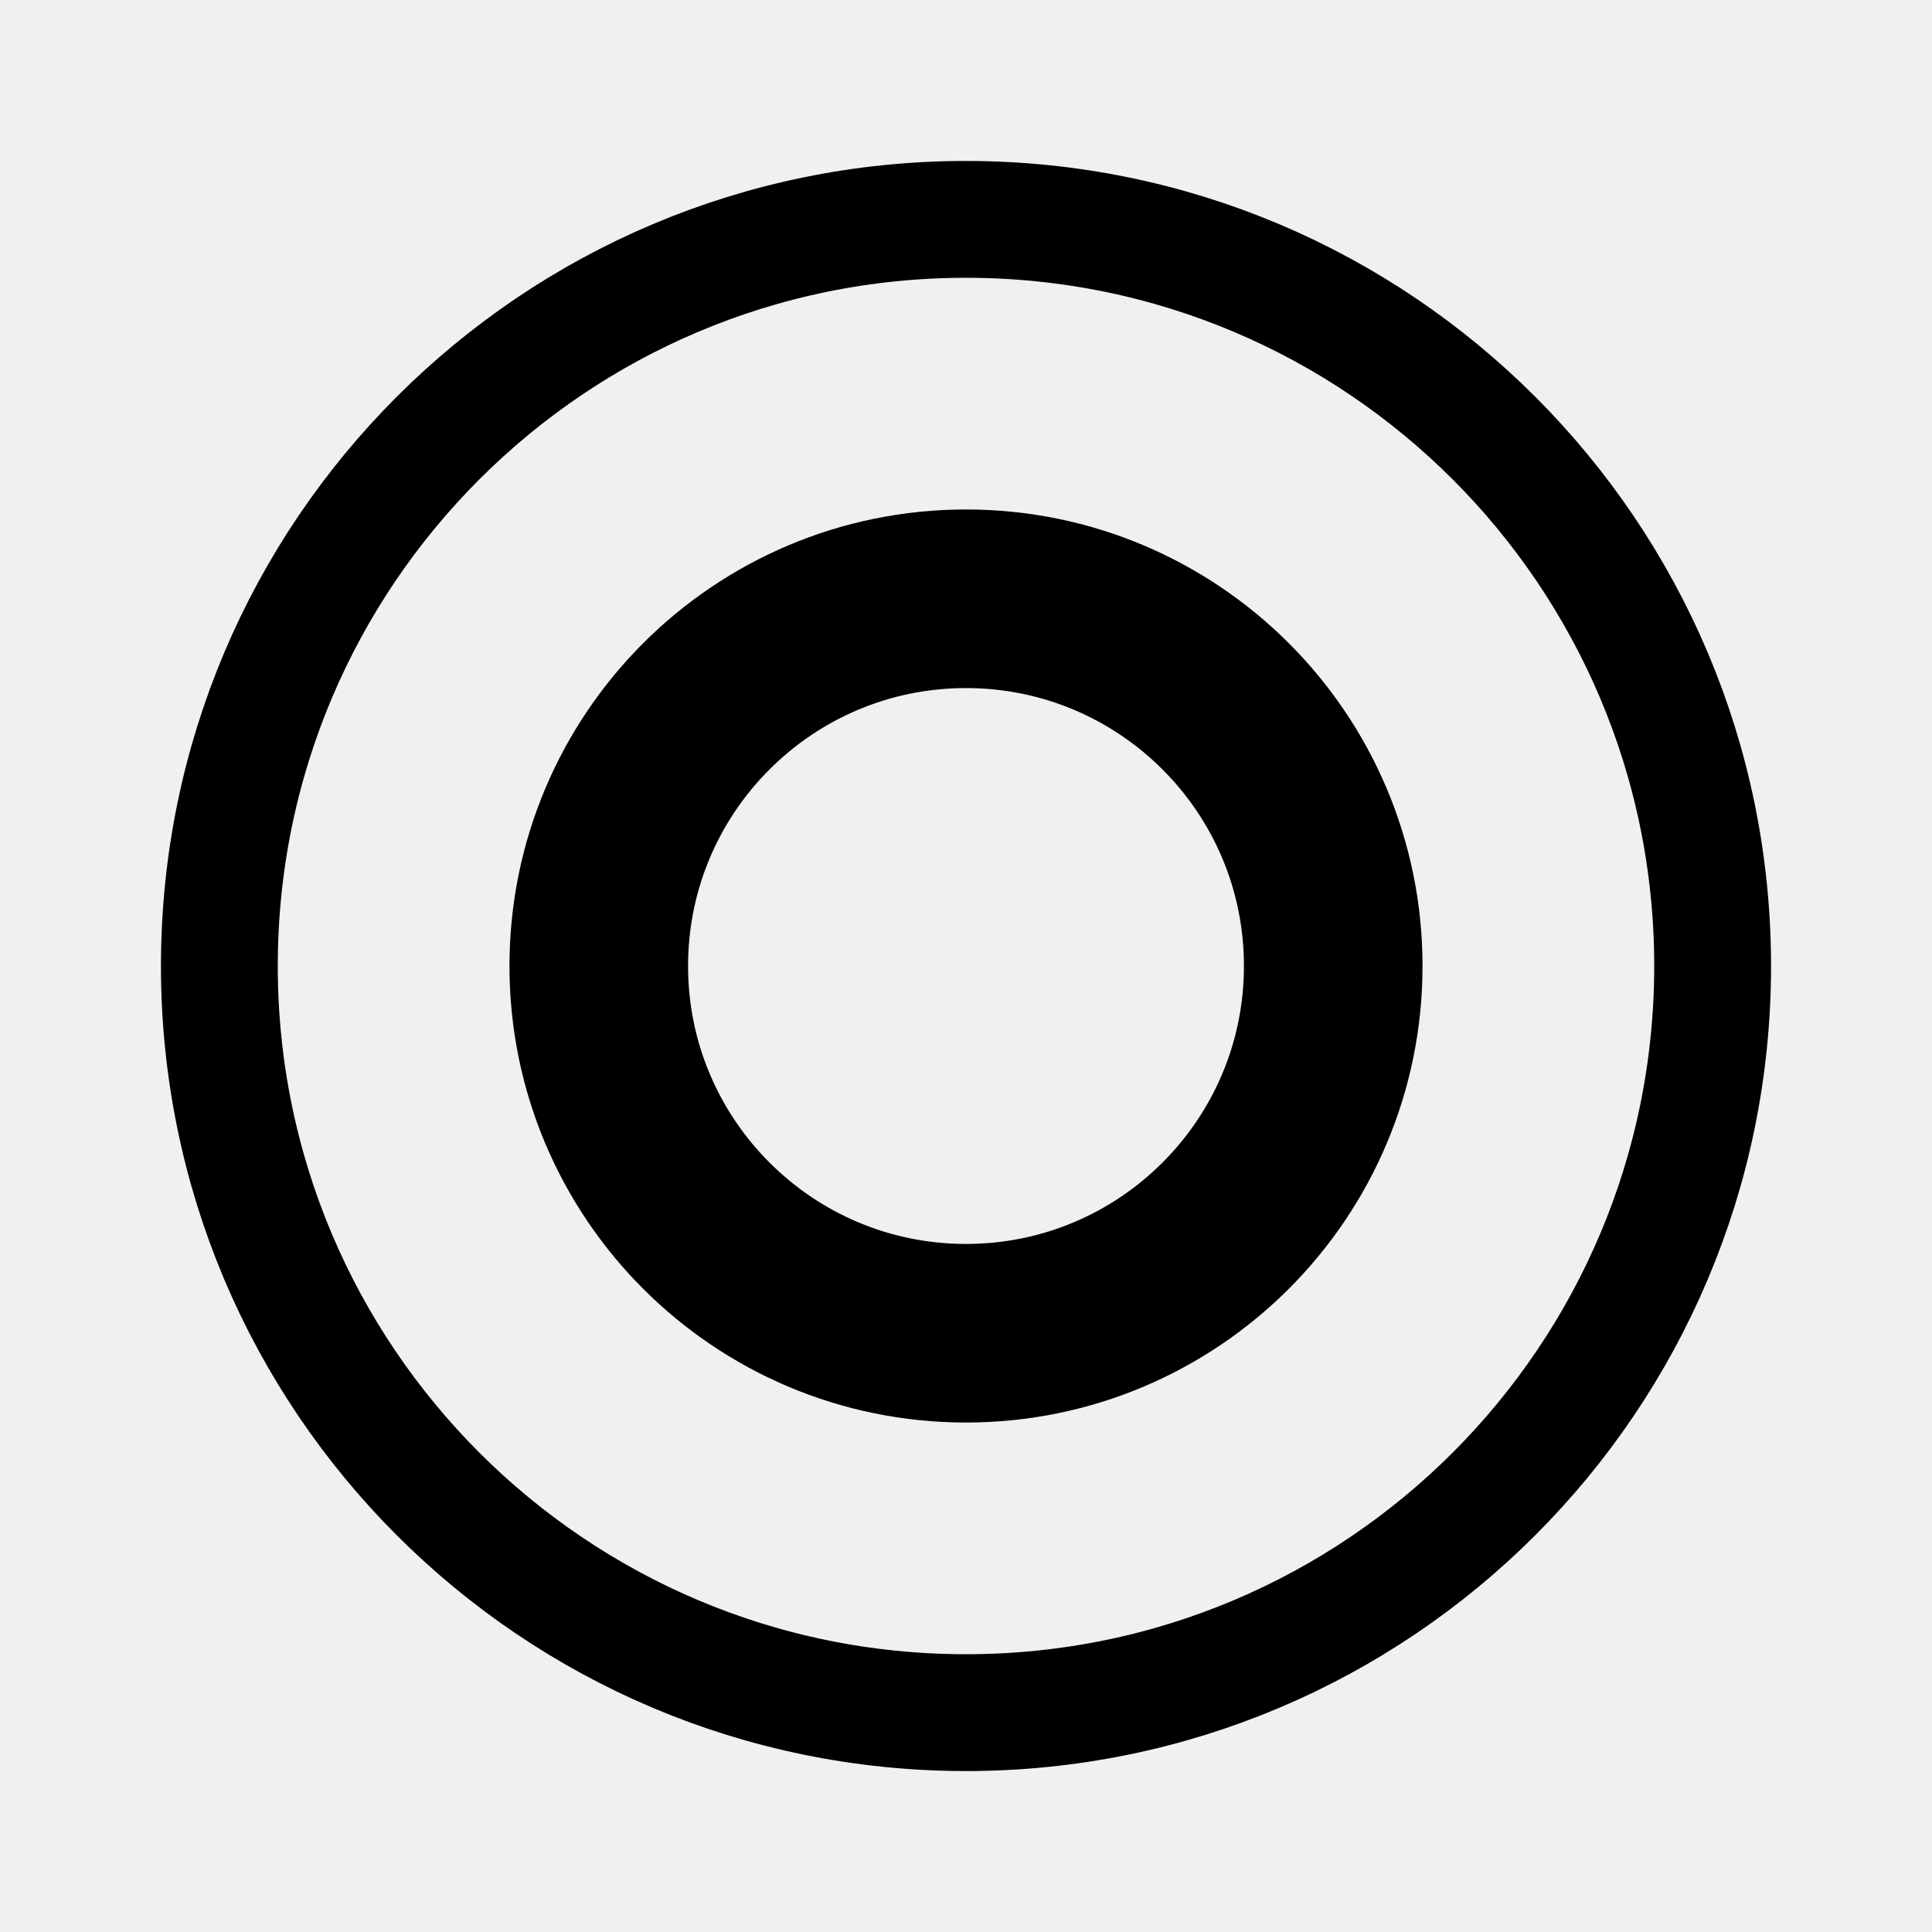
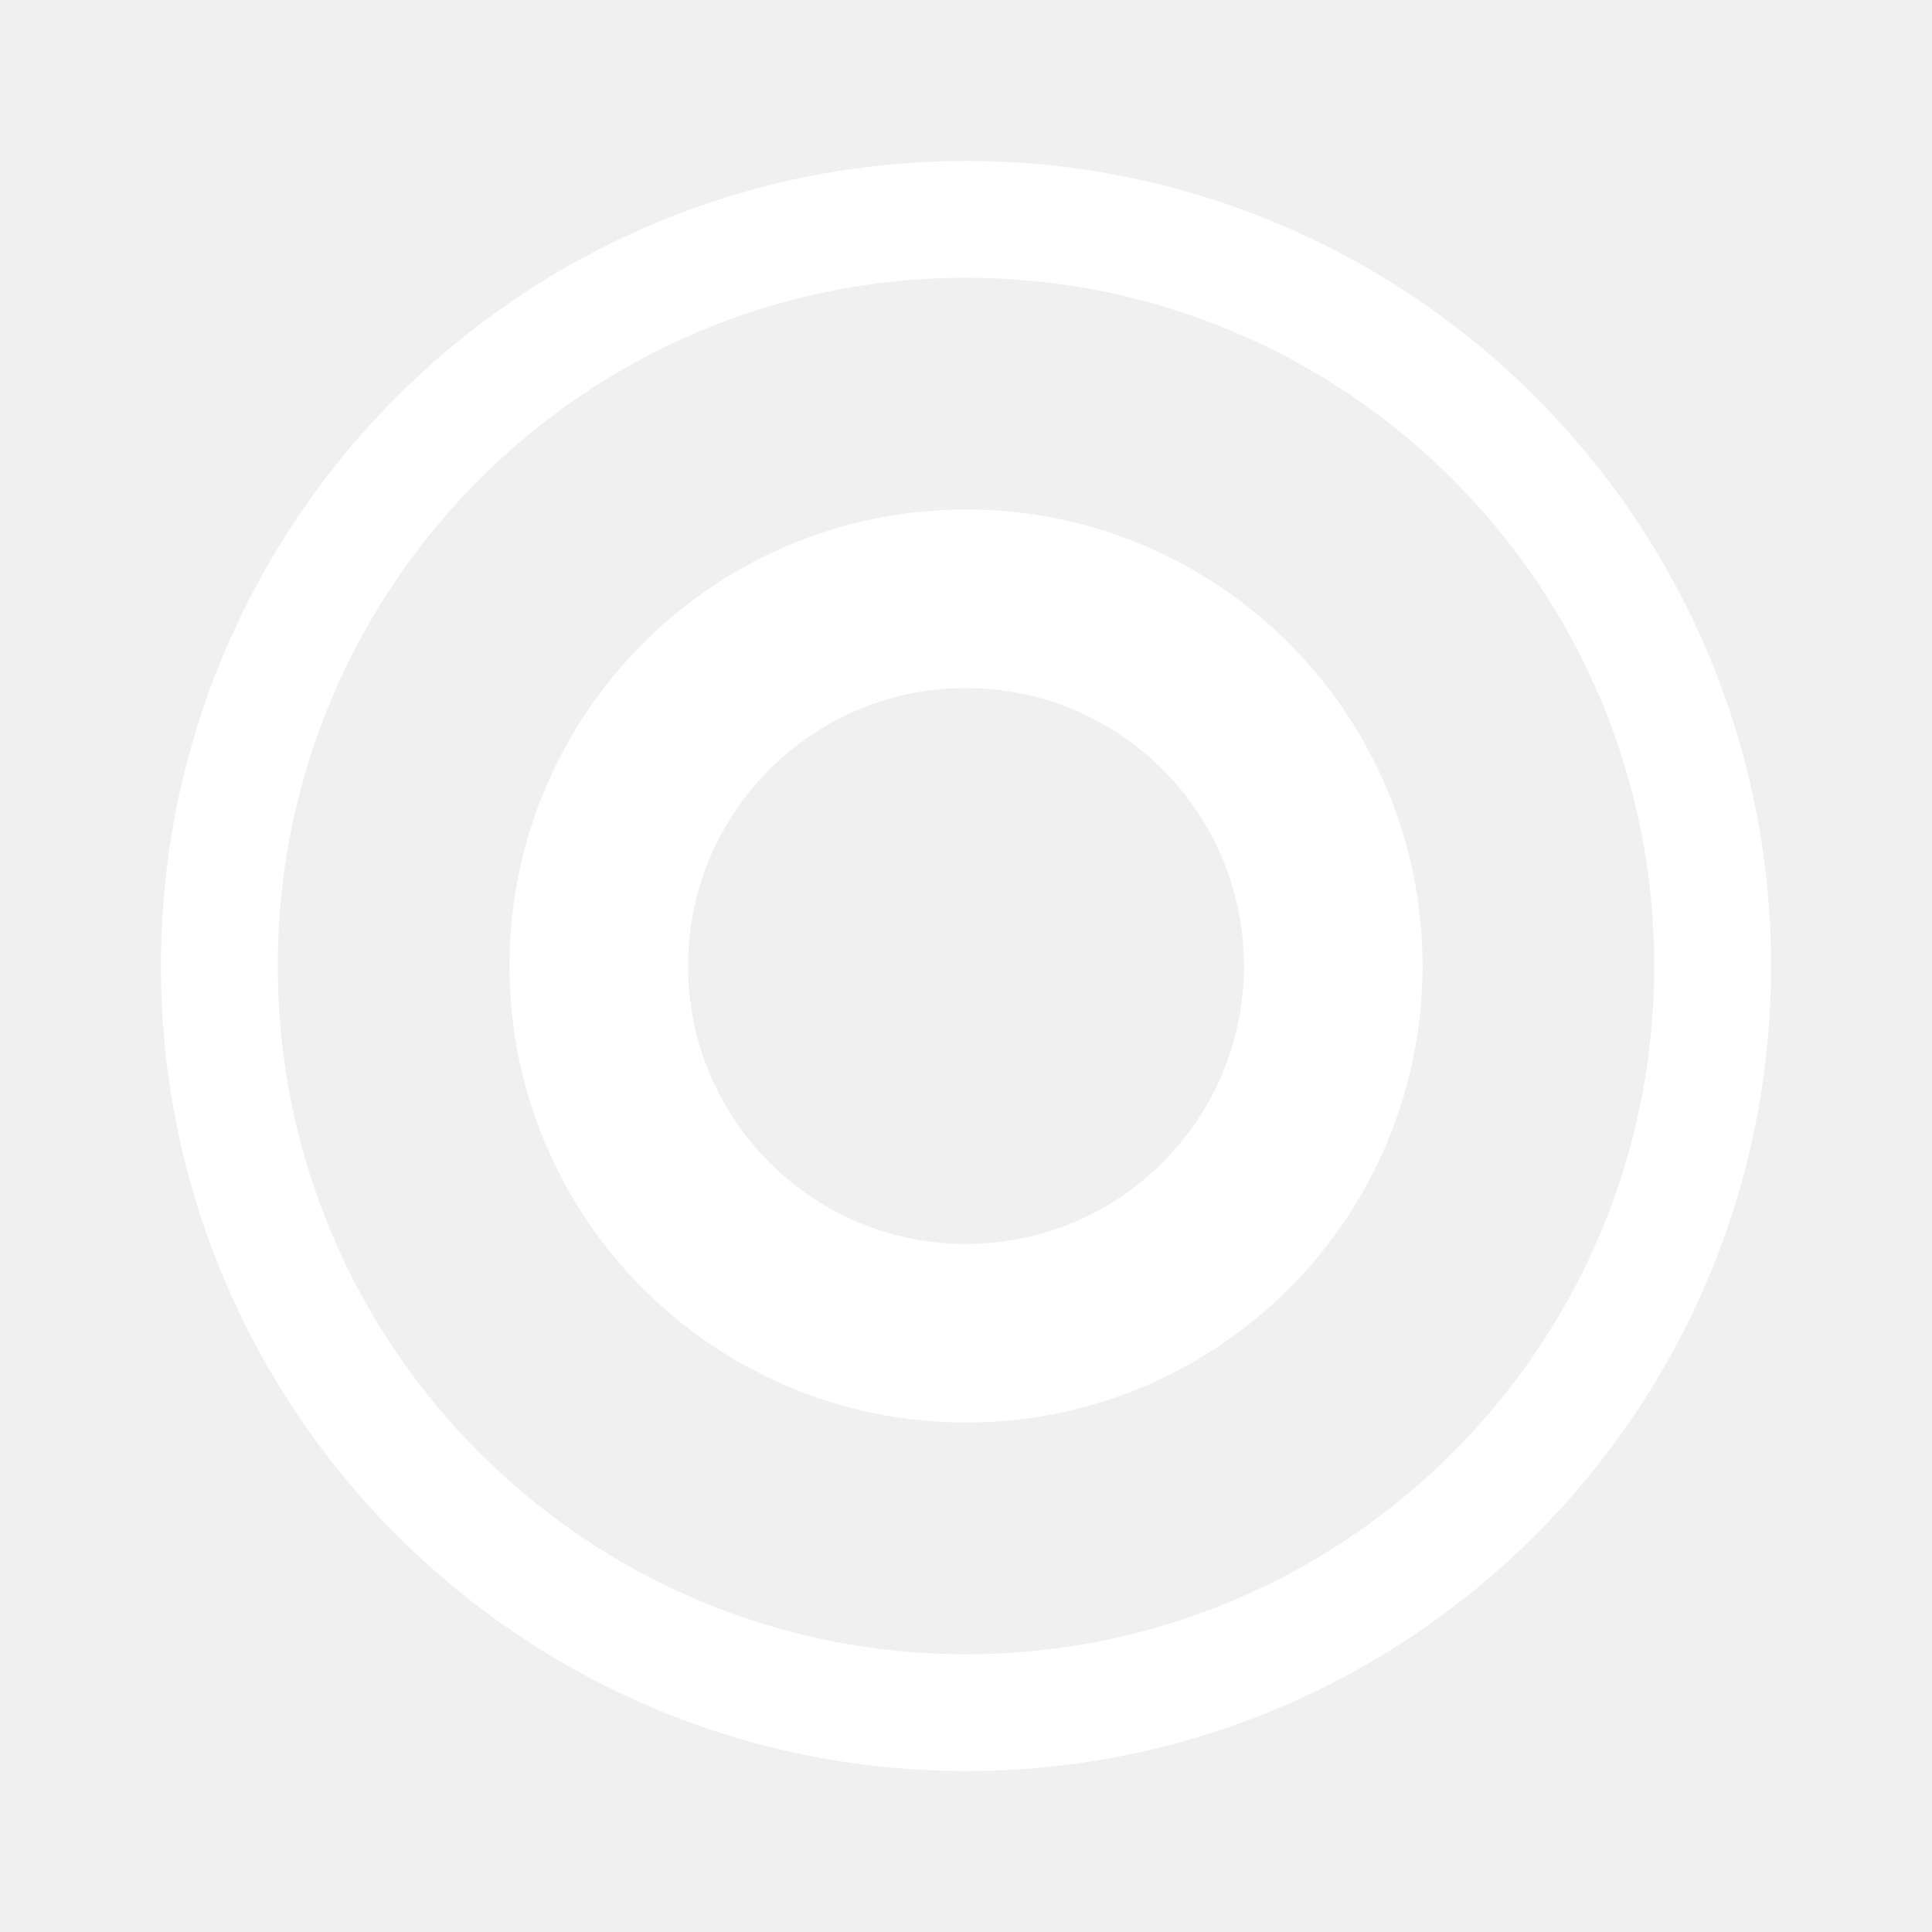
- <svg xmlns="http://www.w3.org/2000/svg" width="24" height="24" viewBox="0 0 6.35 6.35" version="1.1" id="svg1660">
-   <defs id="defs1654" />
-   <g id="layer1" transform="translate(0,-290.65)">
-     <g id="g2572">
-       <circle r="2.454" cy="293.825" cx="3.175" id="path815" style="display:inline;fill:none;fill-opacity:1;stroke:#000000;stroke-width:0.384;stroke-miterlimit:4;stroke-dasharray:none;stroke-opacity:1" />
-       <ellipse style="display:inline;fill:none;fill-opacity:1;stroke:#000000;stroke-width:0.587;stroke-miterlimit:4;stroke-dasharray:none;stroke-opacity:1" id="ellipse1372" cx="3.175" cy="293.825" rx="1.207" ry="1.207" />
-     </g>
+ <svg xmlns="http://www.w3.org/2000/svg" width="24" height="24" viewBox="0 0 6.35 6.35">
+   <g transform="translate(0,-290.65)">
+     <circle r="2.454" cy="293.825" cx="3.175" style="fill:none;stroke:#fff;stroke-width:0.384;" />
+     <ellipse style="fill:none;stroke:#fff;stroke-width:0.587;" cx="3.175" cy="293.825" rx="1.207" ry="1.207" />
  </g>
</svg>
